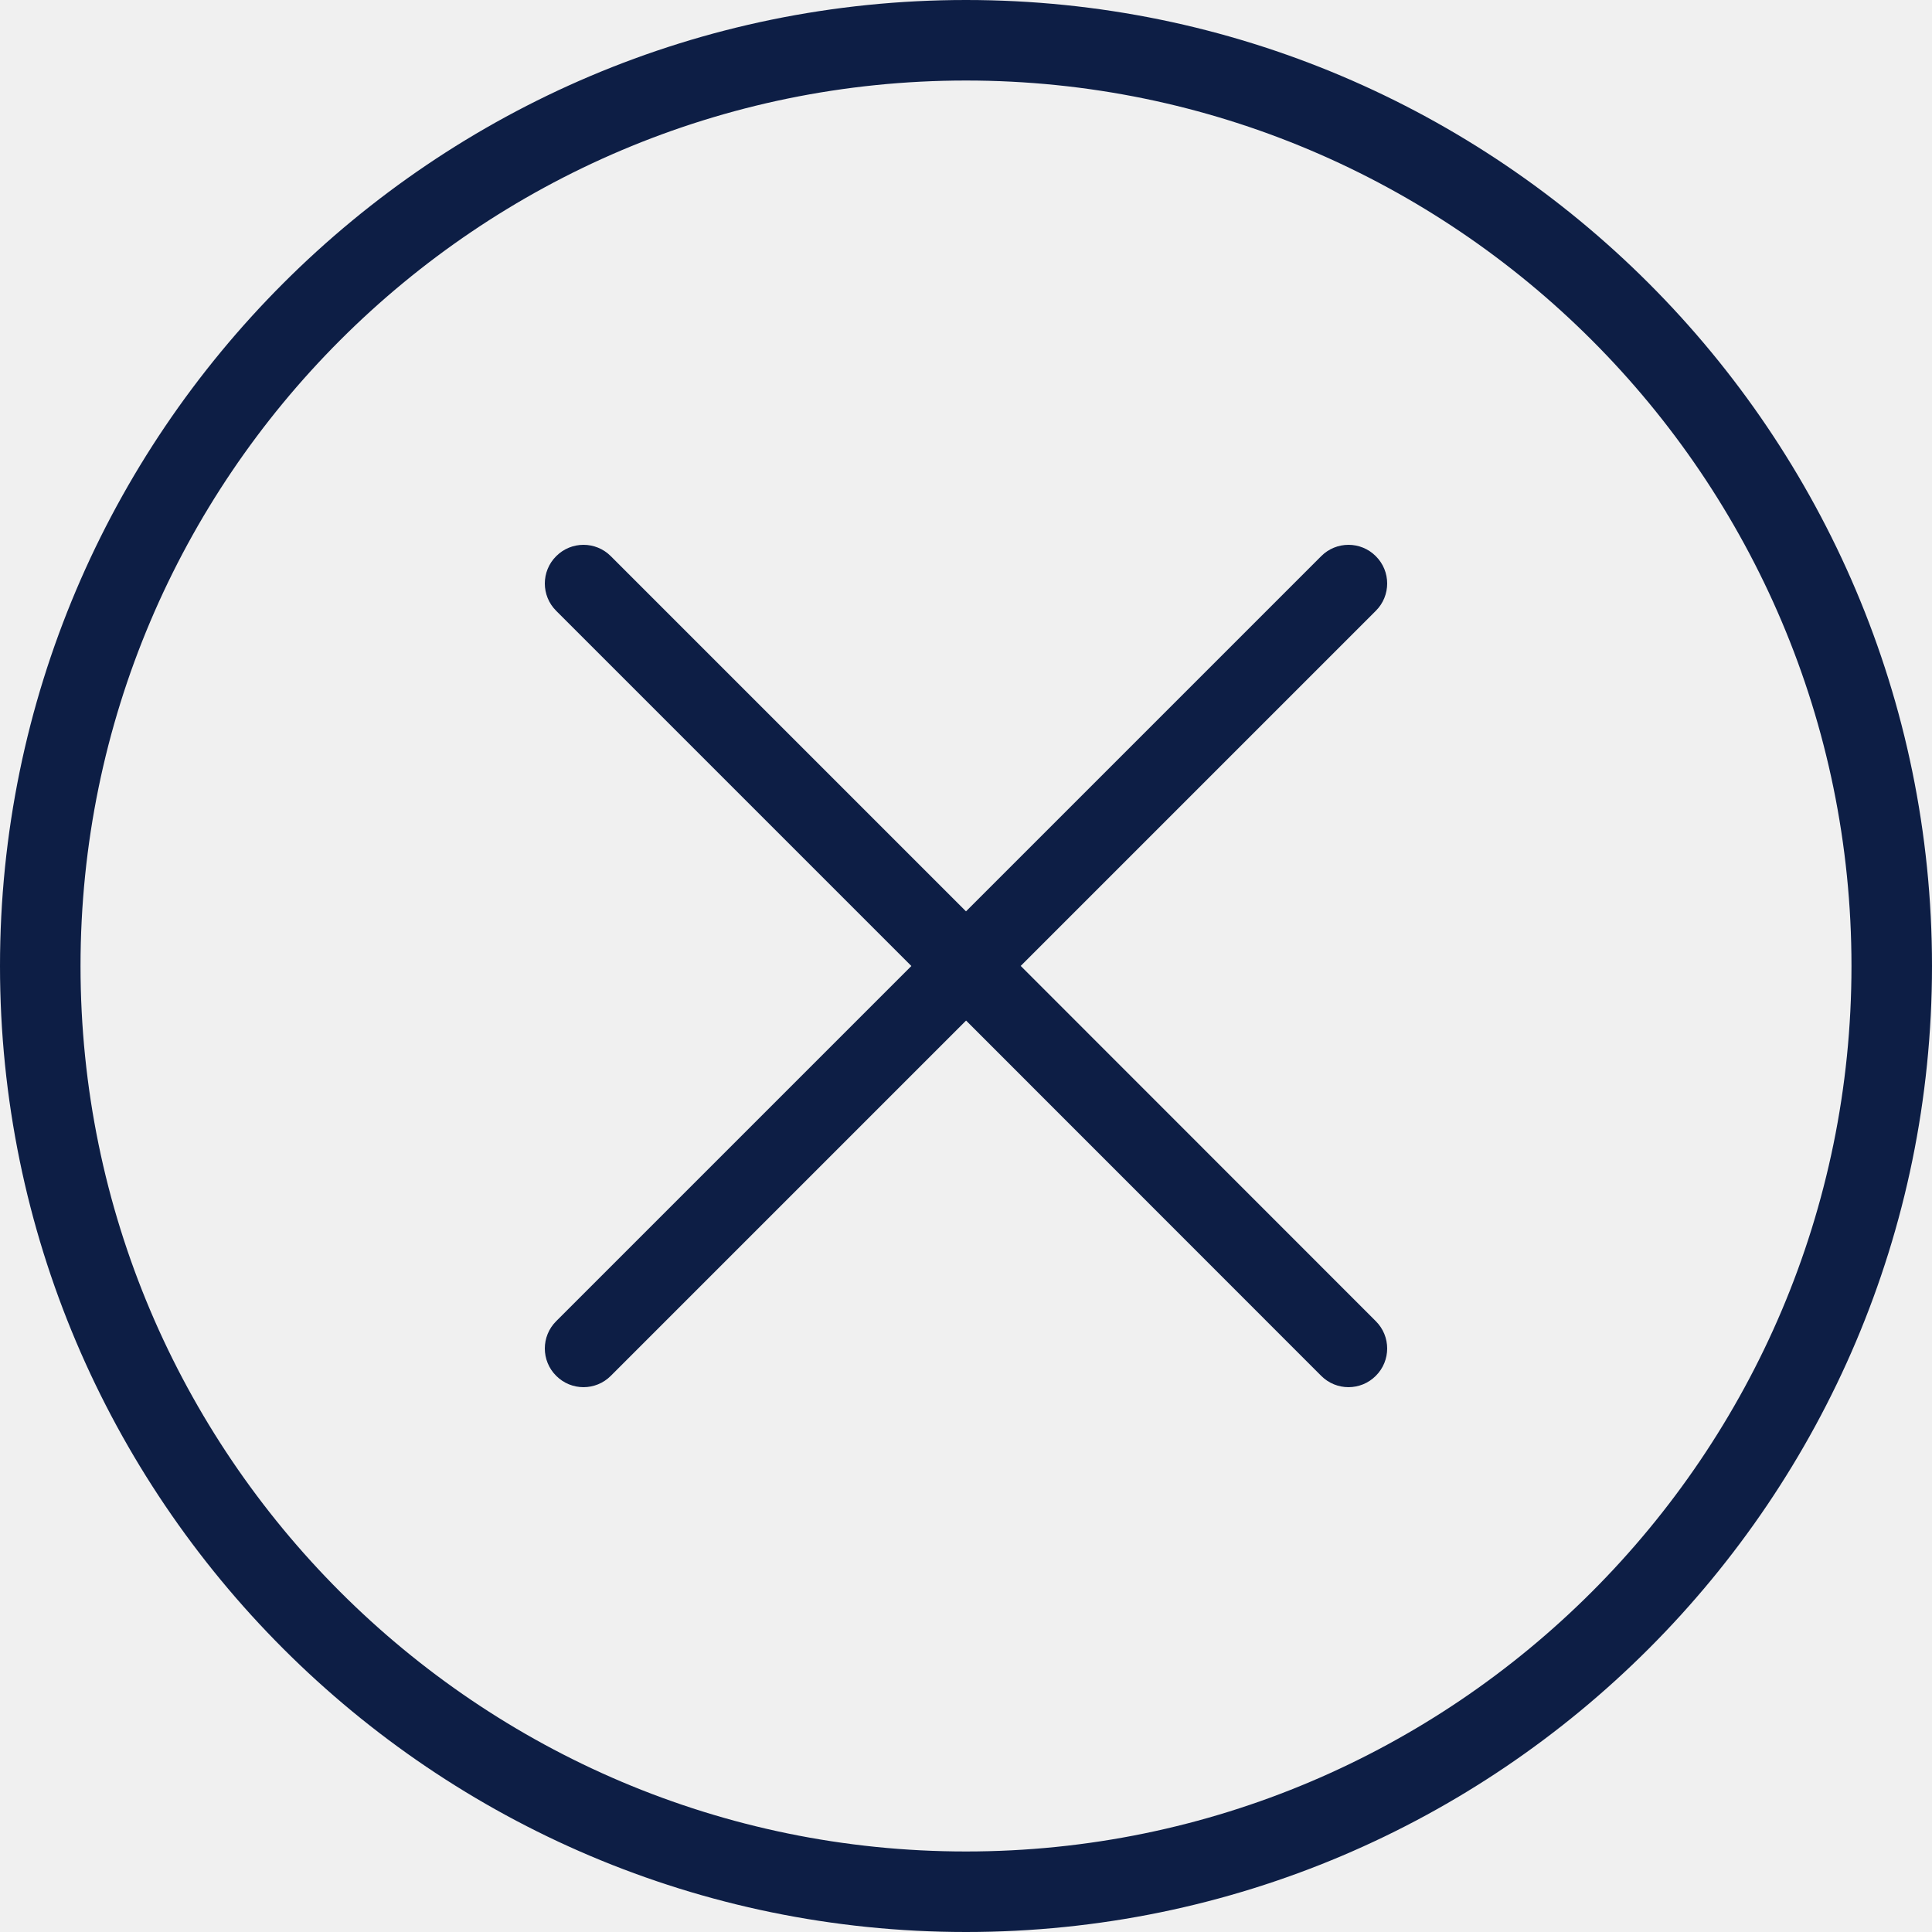
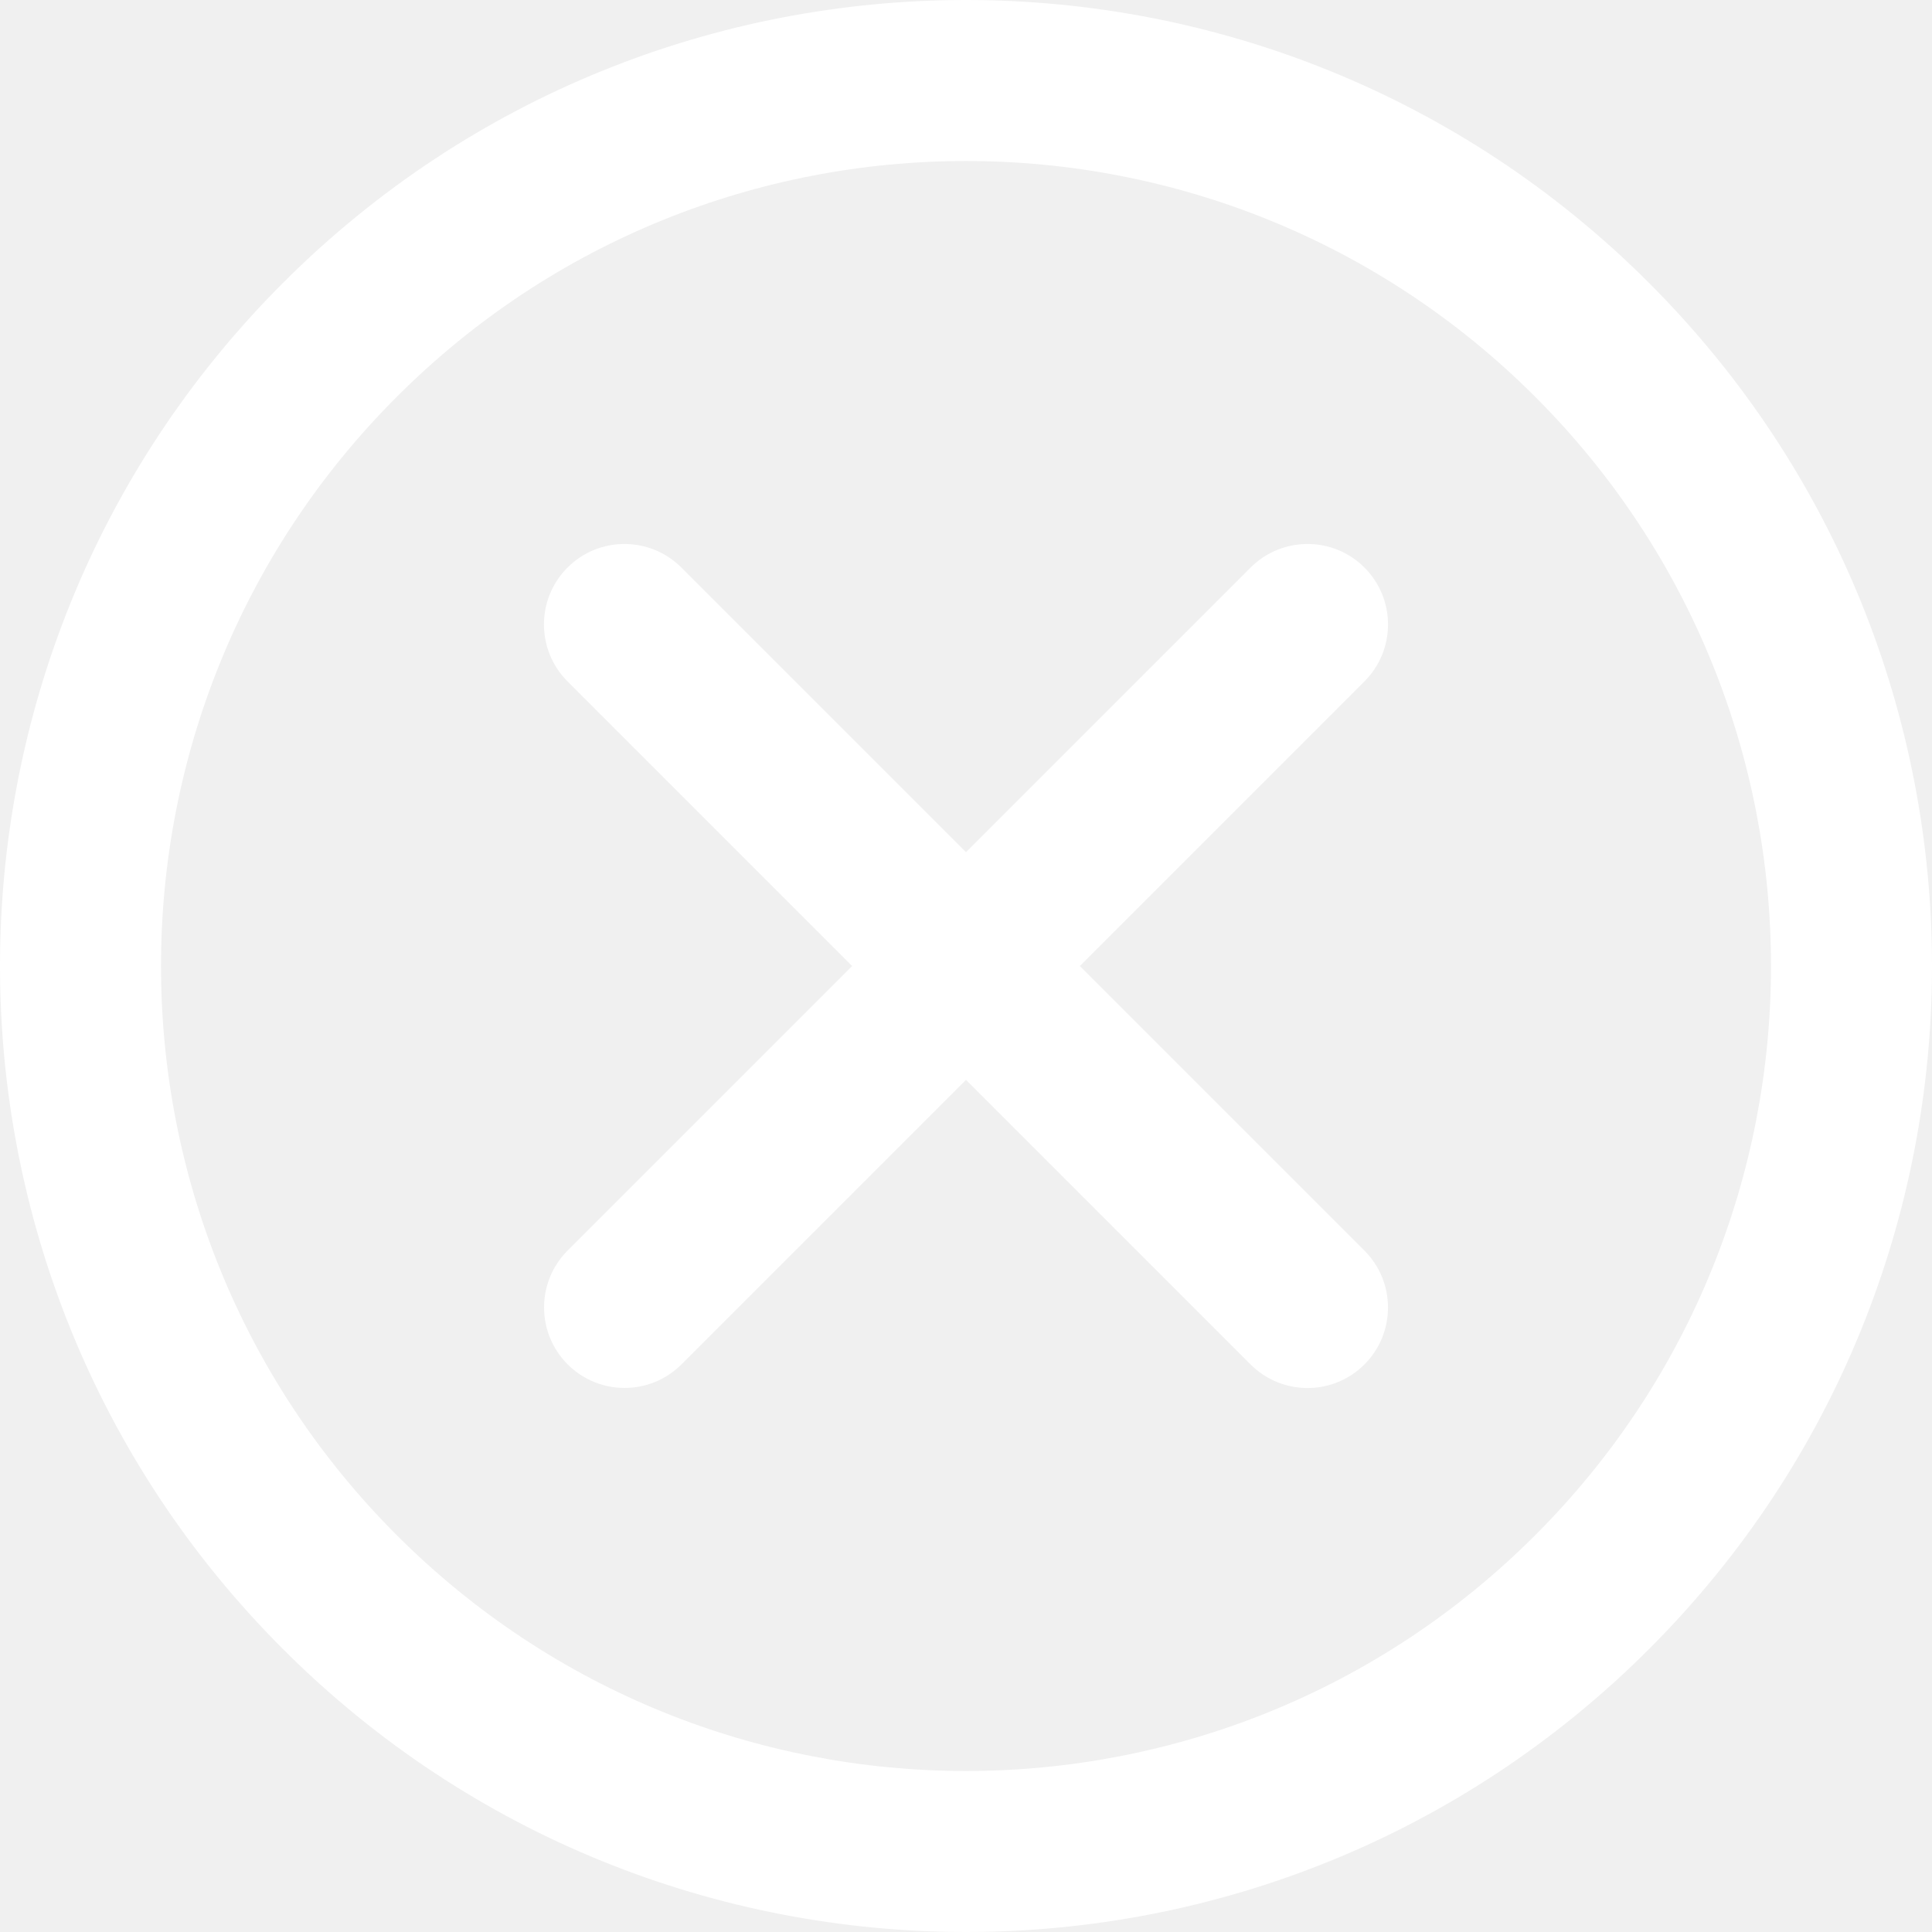
- <svg xmlns="http://www.w3.org/2000/svg" xmlns:xlink="http://www.w3.org/1999/xlink" width="25px" height="25px" viewBox="0 0 25 25" version="1.1">
-   <defs>
-     <path d="M12.5,0 C5.608,0 0,5.608 0,12.5 C0,19.392 5.608,25 12.5,25 C19.392,25 25,19.392 25,12.5 C25,5.608 19.392,0 12.5,0 Z M12.5,23.958 C6.182,23.958 1.042,18.818 1.042,12.5 C1.042,6.182 6.182,1.042 12.5,1.042 C18.818,1.042 23.958,6.182 23.958,12.5 C23.958,18.818 18.818,23.958 12.5,23.958 Z M17.803,7.197 C17.999,7.392 17.999,7.709 17.803,7.904 L13.208,12.499 L17.803,17.096 C17.999,17.291 17.999,17.608 17.803,17.803 C17.608,17.999 17.291,17.999 17.096,17.803 L12.501,13.206 L7.904,17.803 C7.709,17.999 7.392,17.999 7.197,17.803 C7.001,17.608 7.001,17.291 7.197,17.096 L11.793,12.5 L7.197,7.904 C7.001,7.709 7.001,7.392 7.197,7.197 C7.392,7.001 7.709,7.001 7.904,7.197 L12.5,11.793 L17.096,7.197 C17.291,7.001 17.608,7.001 17.803,7.197 Z" id="path-1" />
-   </defs>
-   <g id="Icon-/-Close" stroke="none" stroke-width="1" fill="none" fill-rule="evenodd">
-     <mask id="mask-2" fill="white">
-       <use xlink:href="#path-1" />
-     </mask>
-     <g id="Shape" fill-rule="nonzero" />
-     <g id="Colors-/-Dark-Blue" mask="url(#mask-2)" fill="#0D1E45" fill-rule="nonzero">
-       <rect id="Black" x="0" y="0" width="25" height="25" />
+ <svg xmlns="http://www.w3.org/2000/svg" version="1.1" id="Capa_1" x="0px" y="0px" viewBox="0 0 512 512" style="enable-background:new 0 0 512 512;" xml:space="preserve">
+   <g transform="translate(1 1)">
+     <g>
+       <g>
+         <path fill="white" d="M436.016,73.984c-99.979-99.979-262.075-99.979-362.033,0.002c-99.978,99.978-99.978,262.073,0.004,362.031     c99.954,99.978,262.05,99.978,362.029-0.002C535.995,336.059,535.995,173.964,436.016,73.984z M405.848,405.844     c-83.318,83.318-218.396,83.318-301.691,0.004c-83.318-83.299-83.318-218.377-0.002-301.693     c83.297-83.317,218.375-83.317,301.691,0S489.162,322.549,405.848,405.844z" />
+         <path fill="white" d="M360.592,149.408c-8.331-8.331-21.839-8.331-30.17,0l-75.425,75.425l-75.425-75.425c-8.331-8.331-21.839-8.331-30.17,0     s-8.331,21.839,0,30.17l75.425,75.425L149.43,330.4c-8.331,8.331-8.331,21.839,0,30.17c8.331,8.331,21.839,8.331,30.17,0     l75.397-75.397l75.419,75.419c8.331,8.331,21.839,8.331,30.17,0c8.331-8.331,8.331-21.839,0-30.17l-75.419-75.419l75.425-75.425     C368.923,171.247,368.923,157.74,360.592,149.408z" />
+       </g>
    </g>
  </g>
</svg>
